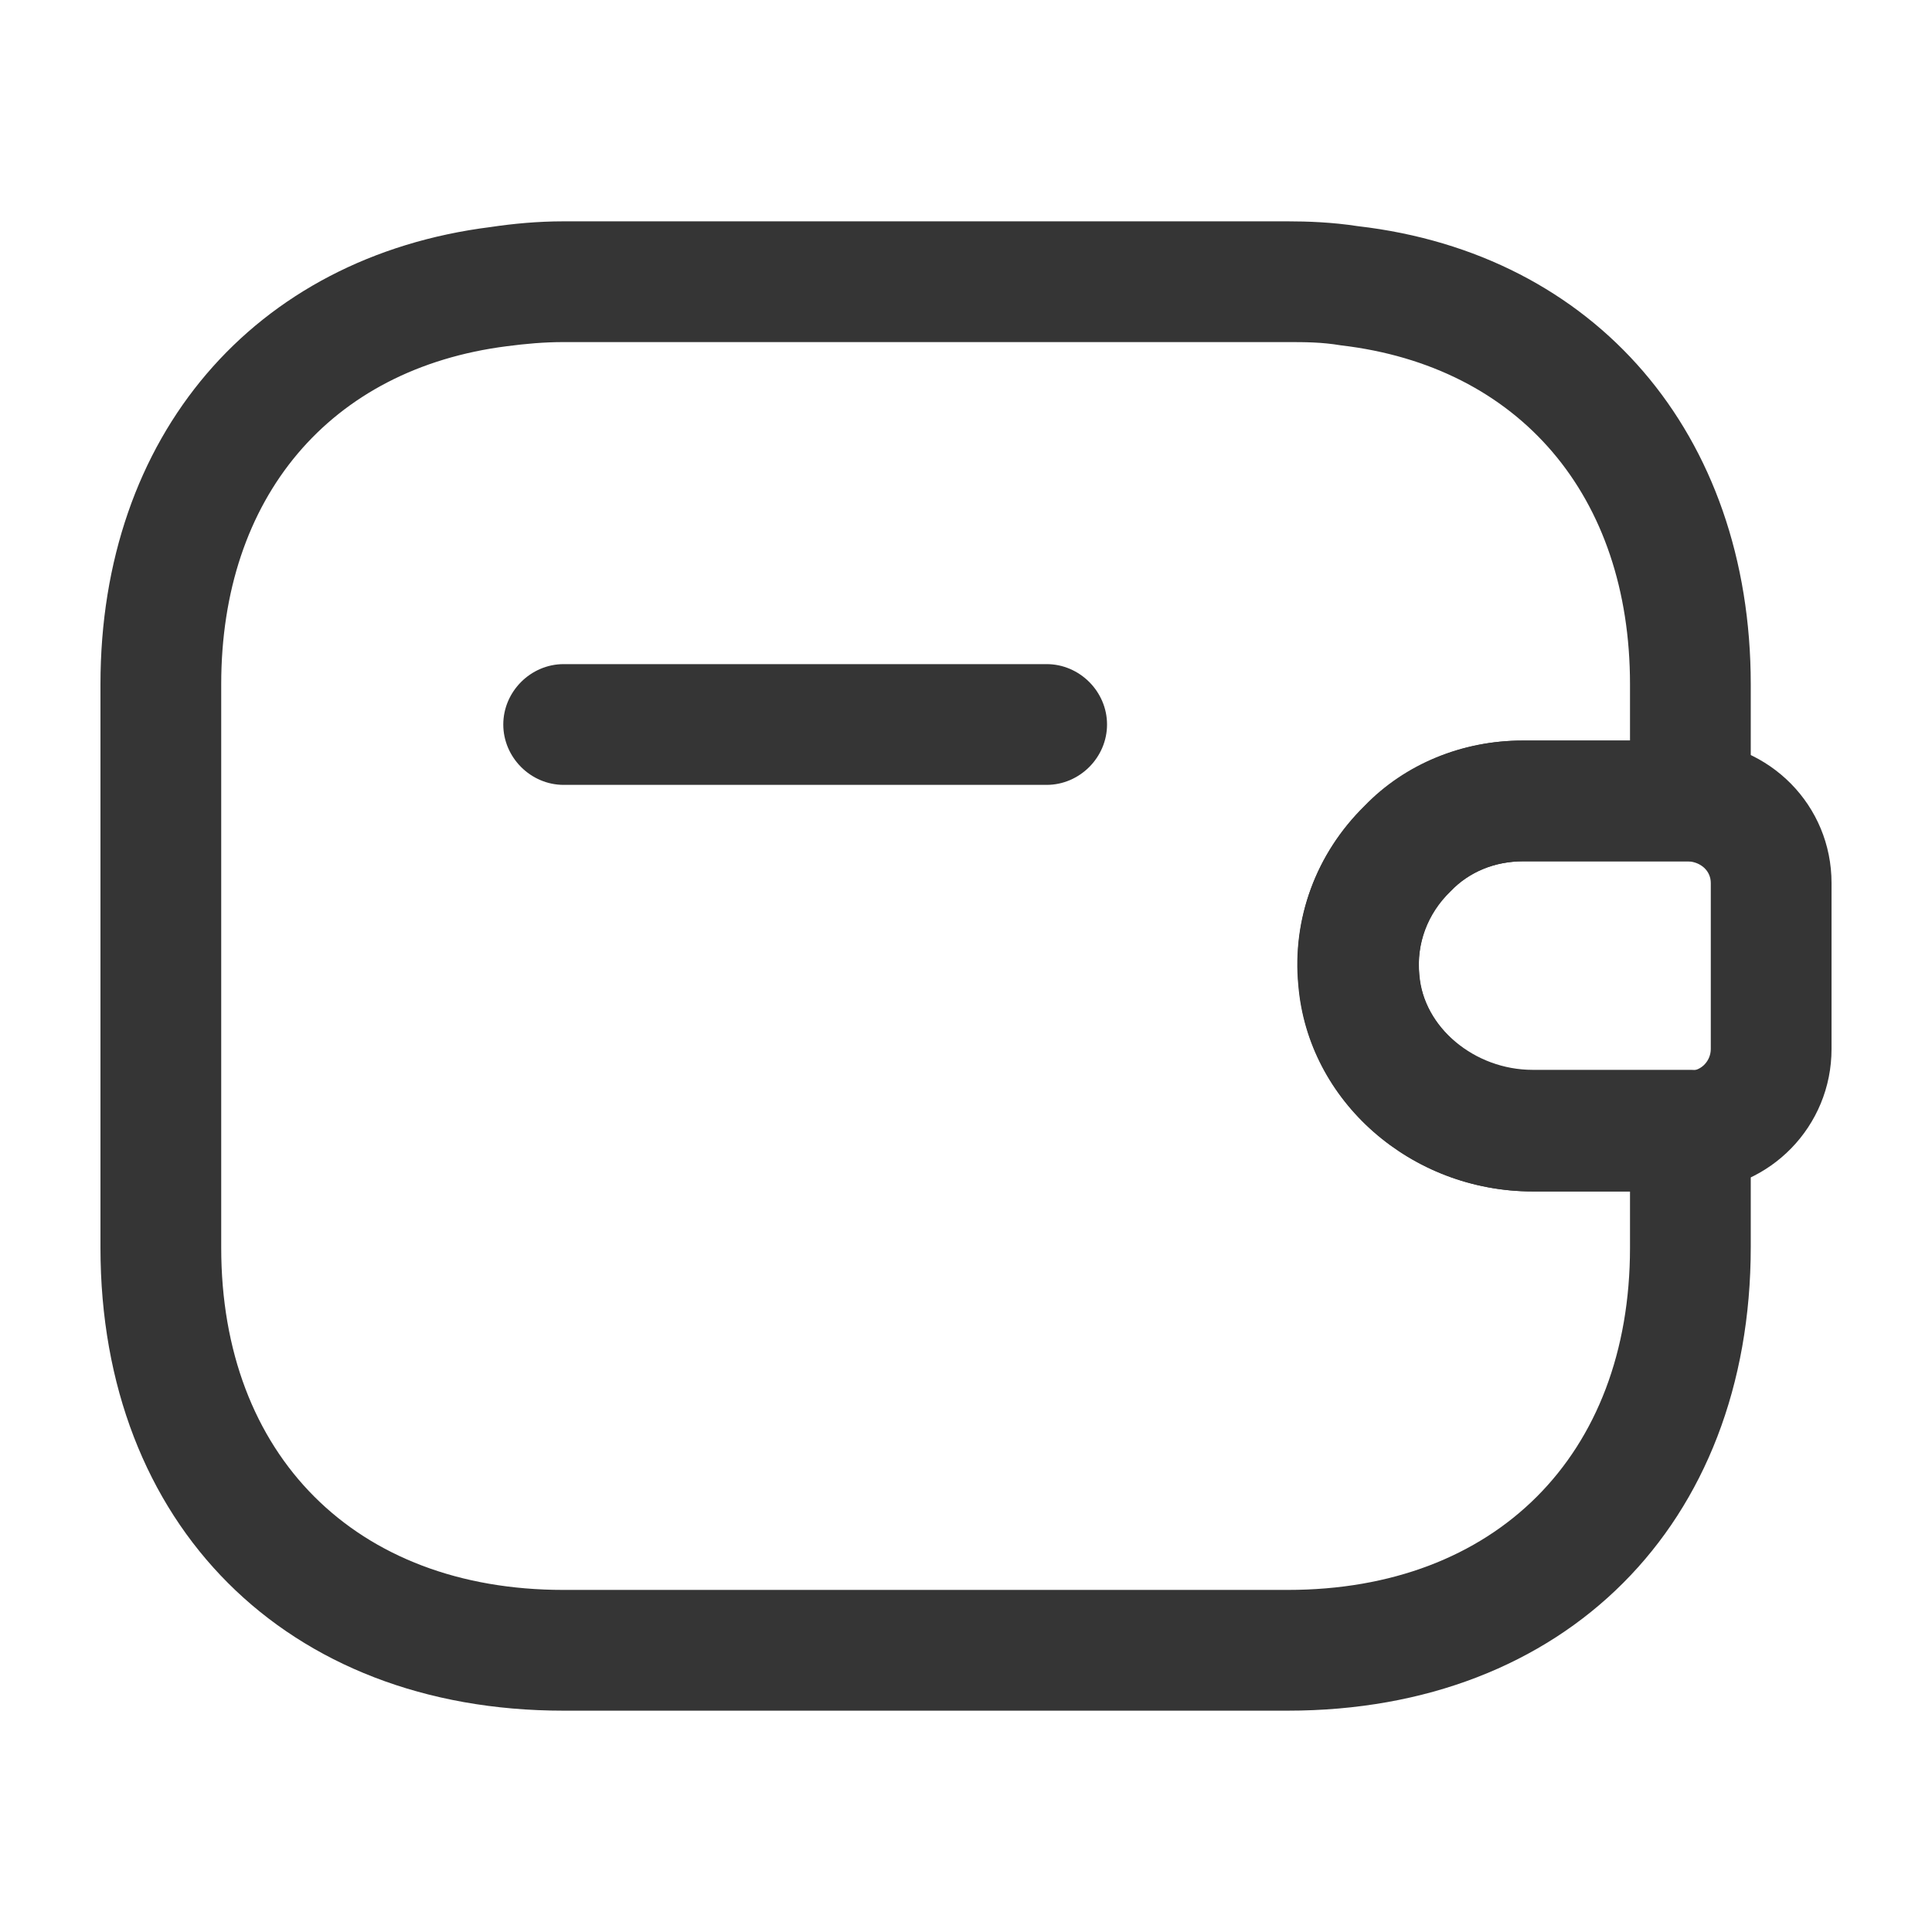
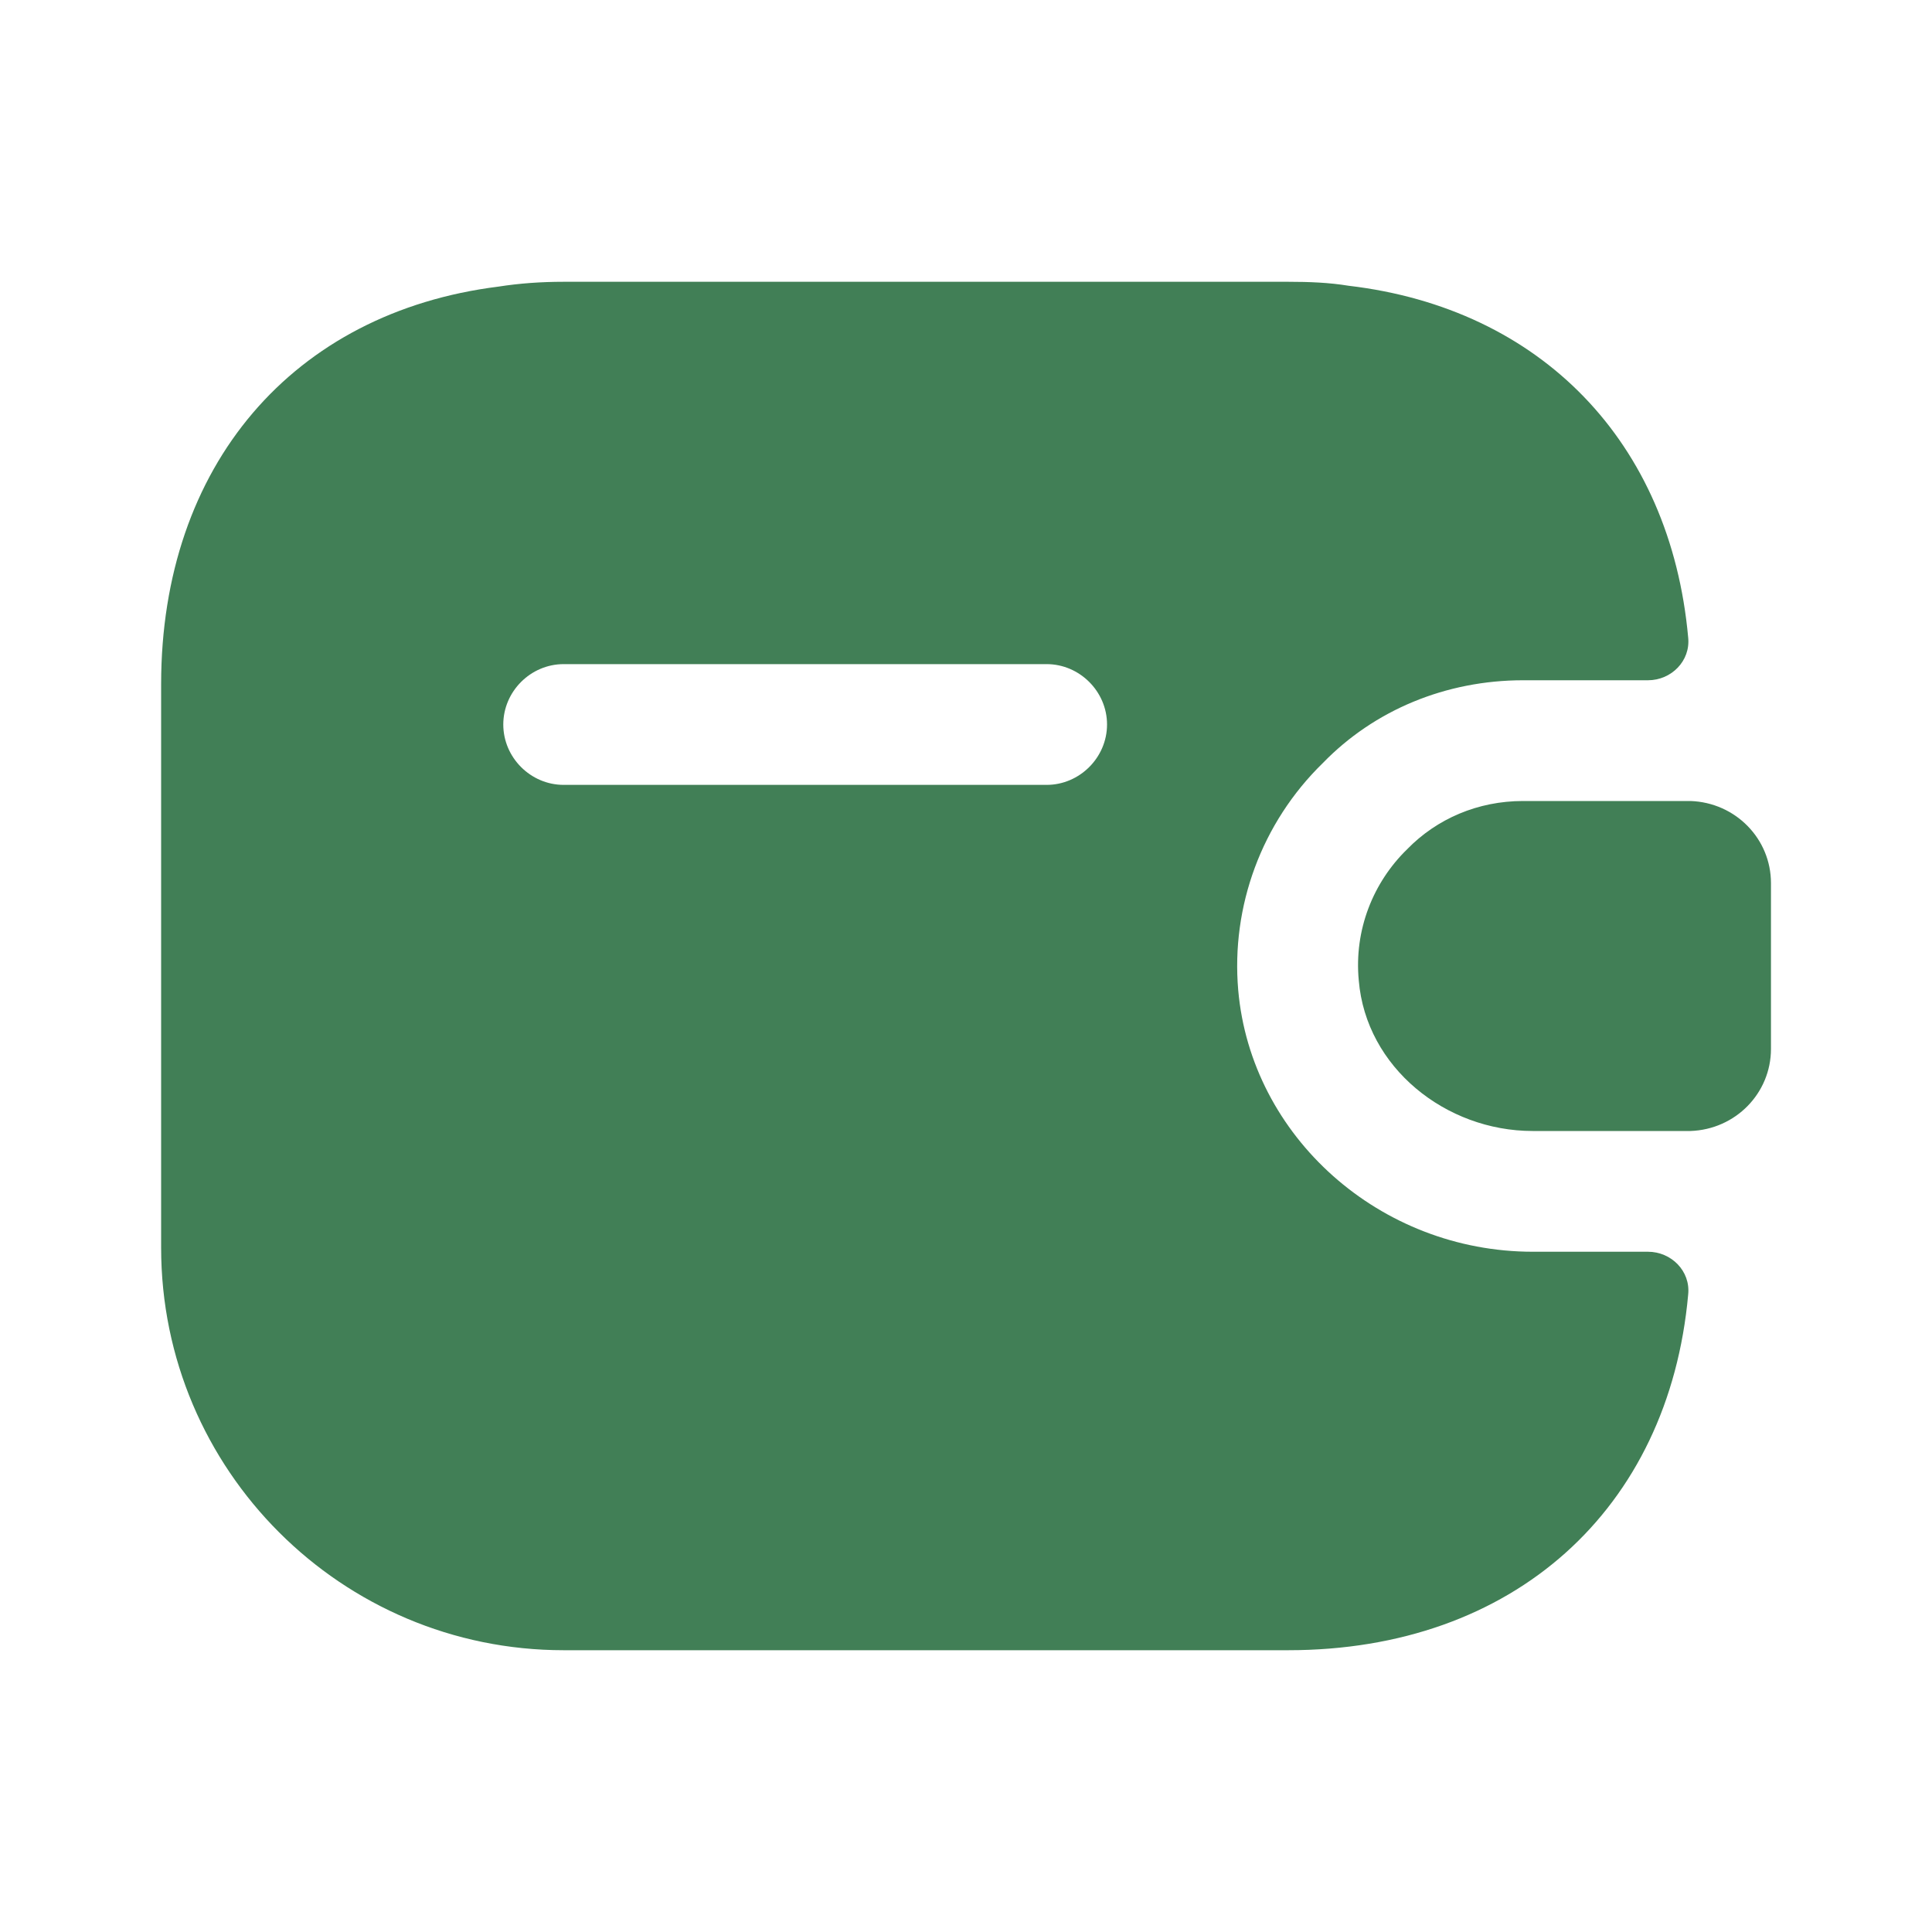
- <svg xmlns="http://www.w3.org/2000/svg" width="16" height="16" viewBox="0 0 16 16" fill="none">
-   <path d="M8.668 6.5H4.668C4.395 6.5 4.168 6.273 4.168 6C4.168 5.727 4.395 5.5 4.668 5.5H8.668C8.941 5.5 9.168 5.727 9.168 6C9.168 6.273 8.941 6.5 8.668 6.5Z" fill="#353535" />
-   <path d="M12.695 9.867C11.688 9.867 10.835 9.12 10.755 8.16C10.701 7.607 10.901 7.067 11.301 6.673C11.635 6.327 12.108 6.133 12.608 6.133H14.001C14.661 6.153 15.168 6.673 15.168 7.313V8.687C15.168 9.327 14.661 9.847 14.021 9.867H12.695ZM13.981 7.133H12.615C12.381 7.133 12.168 7.22 12.015 7.38C11.821 7.567 11.728 7.82 11.755 8.073C11.788 8.513 12.215 8.867 12.695 8.867H14.001C14.088 8.867 14.168 8.787 14.168 8.687V7.313C14.168 7.213 14.088 7.14 13.981 7.133Z" fill="#353535" />
-   <path d="M10.665 14.167H4.665C2.372 14.167 0.832 12.627 0.832 10.333V5.667C0.832 3.613 2.099 2.127 4.065 1.88C4.245 1.853 4.452 1.833 4.665 1.833H10.665C10.825 1.833 11.032 1.84 11.245 1.873C13.212 2.1 14.499 3.593 14.499 5.667V6.633C14.499 6.907 14.272 7.133 13.999 7.133H12.612C12.379 7.133 12.165 7.22 12.012 7.38L12.005 7.387C11.819 7.567 11.732 7.813 11.752 8.067C11.785 8.507 12.212 8.86 12.692 8.86H13.999C14.272 8.86 14.499 9.087 14.499 9.36V10.327C14.499 12.627 12.959 14.167 10.665 14.167ZM4.665 2.833C4.505 2.833 4.352 2.847 4.199 2.867C2.732 3.053 1.832 4.12 1.832 5.667V10.333C1.832 12.053 2.945 13.167 4.665 13.167H10.665C12.385 13.167 13.499 12.053 13.499 10.333V9.867H12.692C11.685 9.867 10.832 9.12 10.752 8.16C10.699 7.613 10.899 7.067 11.299 6.68C11.645 6.327 12.112 6.133 12.612 6.133H13.499V5.667C13.499 4.107 12.585 3.033 11.105 2.86C10.945 2.833 10.805 2.833 10.665 2.833H4.665V2.833Z" fill="#353535" />
+ <svg xmlns="http://www.w3.org/2000/svg" width="20" height="20" viewBox="0 0 20 20" fill="none">
+   <path d="M18.333 9.142V10.858C18.333 11.317 17.966 11.692 17.5 11.708H15.866C14.966 11.708 14.141 11.05 14.066 10.15C14.016 9.625 14.216 9.133 14.566 8.792C14.874 8.475 15.3 8.292 15.766 8.292H17.5C17.966 8.308 18.333 8.683 18.333 9.142Z" fill="#417F56" />
+   <path d="M17.06 12.958H15.868C14.285 12.958 12.951 11.767 12.818 10.25C12.743 9.383 13.06 8.517 13.693 7.9C14.226 7.35 14.968 7.042 15.768 7.042H17.06C17.301 7.042 17.501 6.842 17.476 6.6C17.293 4.575 15.951 3.192 13.96 2.958C13.76 2.925 13.551 2.917 13.335 2.917H5.835C5.601 2.917 5.376 2.933 5.16 2.967C3.035 3.233 1.668 4.817 1.668 7.083V12.917C1.668 15.217 3.535 17.083 5.835 17.083H13.335C15.668 17.083 17.276 15.625 17.476 13.4C17.501 13.158 17.301 12.958 17.06 12.958ZM10.835 8.125H5.835C5.493 8.125 5.21 7.842 5.21 7.5C5.21 7.158 5.493 6.875 5.835 6.875H10.835C11.176 6.875 11.46 7.158 11.46 7.5C11.46 7.842 11.176 8.125 10.835 8.125Z" fill="#417F56" />
</svg>
